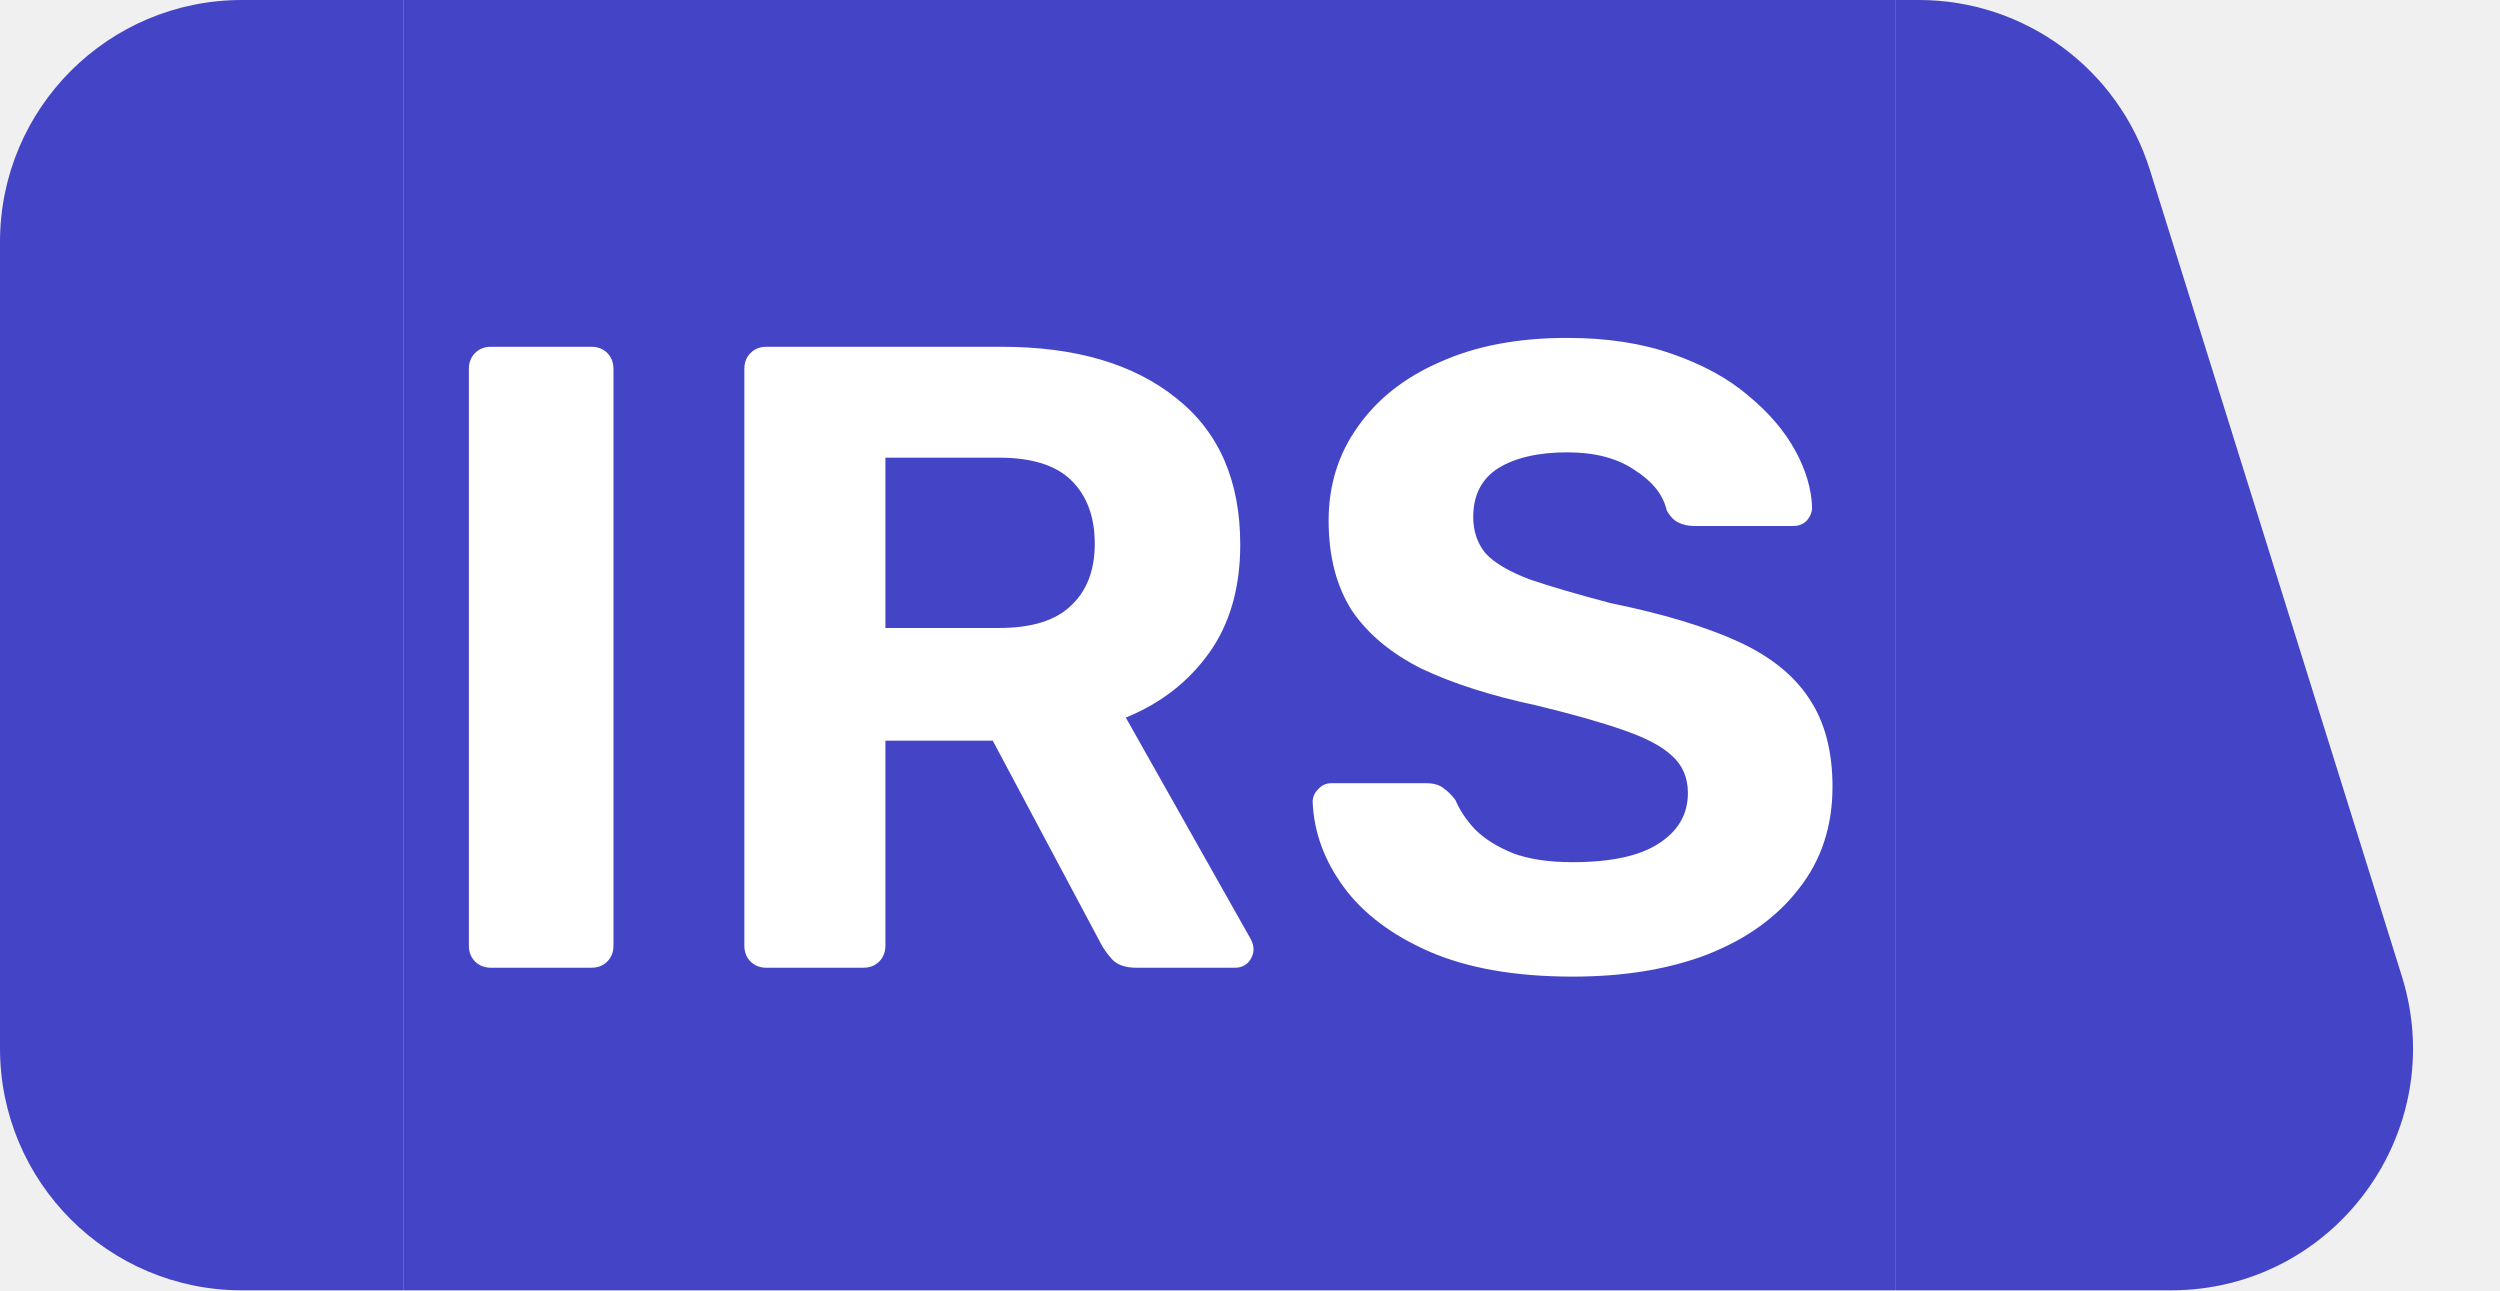
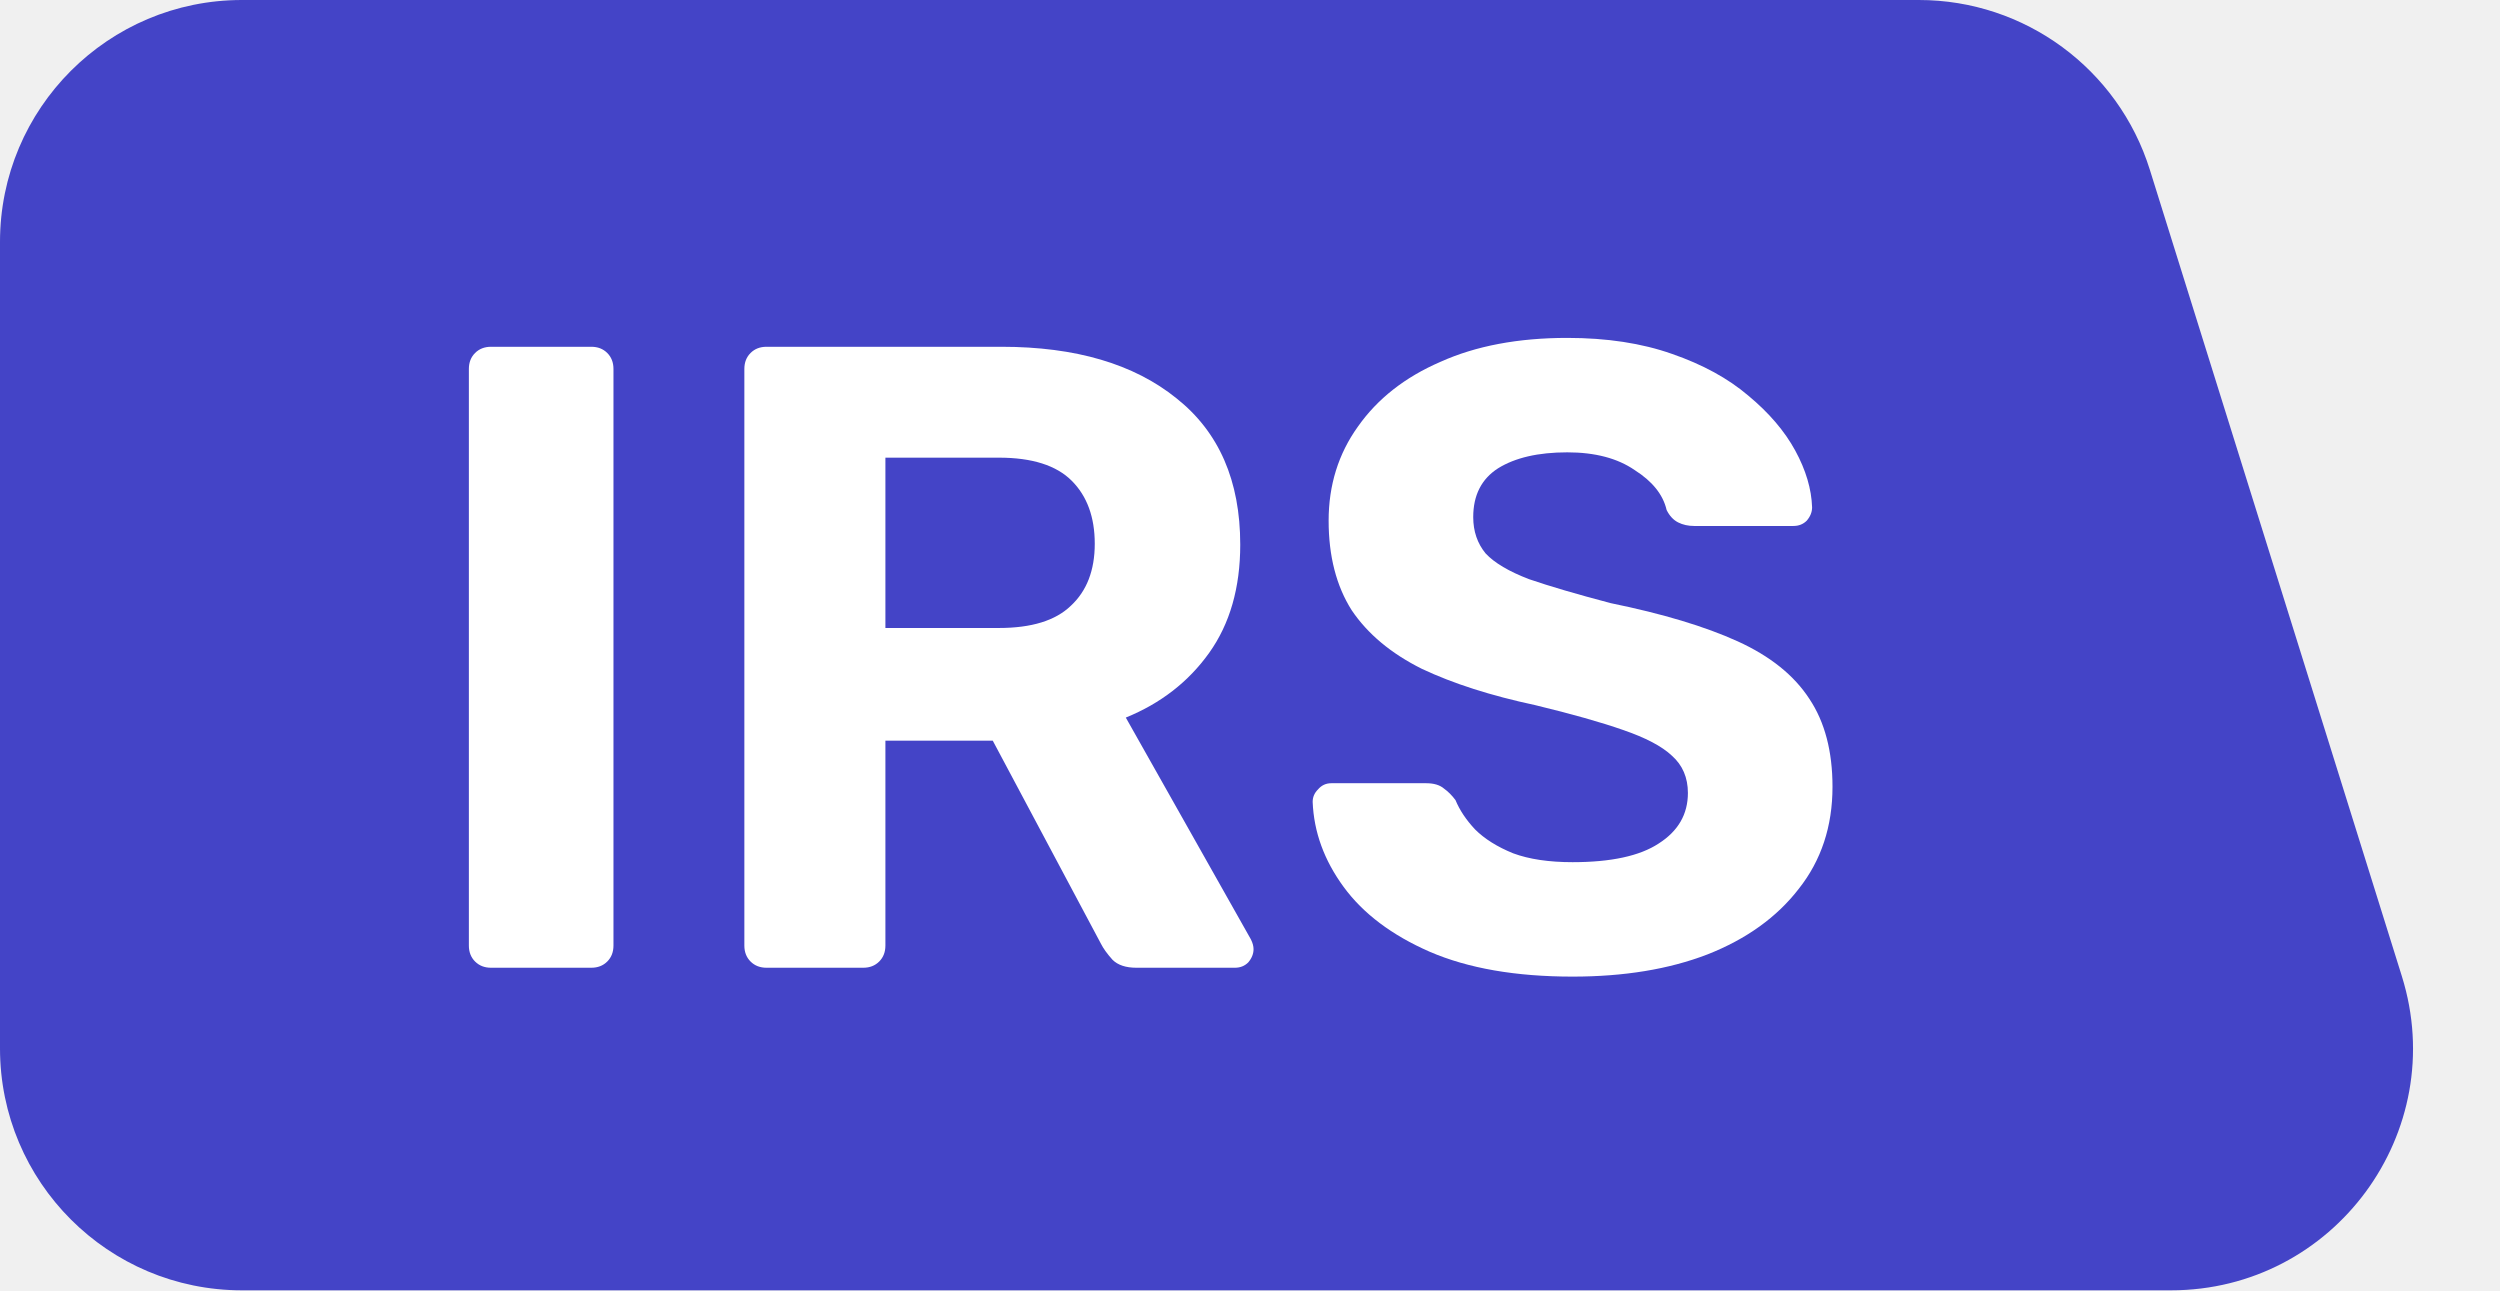
<svg xmlns="http://www.w3.org/2000/svg" width="62" height="32" viewBox="0 0 62 32" fill="none">
-   <path d="M0 6C0 2.686 2.686 0 6 0H10V32H6C2.686 32 0 29.314 0 26V6Z" fill="#4444C7" />
-   <rect width="37" height="32" transform="translate(10)" fill="#4444C7" />
-   <path d="M12.178 24C12.017 24 11.885 23.949 11.782 23.846C11.679 23.743 11.628 23.611 11.628 23.45V9.15C11.628 8.989 11.679 8.857 11.782 8.754C11.885 8.651 12.017 8.6 12.178 8.6H14.664C14.825 8.6 14.957 8.651 15.06 8.754C15.163 8.857 15.214 8.989 15.214 9.15V23.45C15.214 23.611 15.163 23.743 15.06 23.846C14.957 23.949 14.825 24 14.664 24H12.178ZM19.01 24C18.849 24 18.717 23.949 18.614 23.846C18.511 23.743 18.46 23.611 18.46 23.45V9.15C18.46 8.989 18.511 8.857 18.614 8.754C18.717 8.651 18.849 8.6 19.01 8.6H24.84C26.673 8.6 28.118 9.025 29.174 9.876C30.23 10.712 30.758 11.922 30.758 13.506C30.758 14.577 30.501 15.471 29.988 16.19C29.475 16.909 28.785 17.444 27.92 17.796L31.022 23.296C31.066 23.384 31.088 23.465 31.088 23.538C31.088 23.655 31.044 23.765 30.956 23.868C30.868 23.956 30.758 24 30.626 24H28.184C27.92 24 27.722 23.934 27.59 23.802C27.458 23.655 27.363 23.523 27.304 23.406L24.62 18.368H21.958V23.45C21.958 23.611 21.907 23.743 21.804 23.846C21.701 23.949 21.569 24 21.408 24H19.01ZM21.958 15.574H24.774C25.581 15.574 26.175 15.391 26.556 15.024C26.952 14.657 27.15 14.144 27.15 13.484C27.15 12.824 26.959 12.303 26.578 11.922C26.197 11.541 25.595 11.35 24.774 11.35H21.958V15.574ZM39 24.22C37.592 24.22 36.411 24.015 35.458 23.604C34.52 23.193 33.808 22.658 33.324 21.998C32.84 21.338 32.584 20.634 32.554 19.886C32.554 19.769 32.598 19.666 32.686 19.578C32.774 19.475 32.884 19.424 33.016 19.424H35.37C35.561 19.424 35.708 19.468 35.81 19.556C35.913 19.629 36.008 19.725 36.096 19.842C36.199 20.091 36.36 20.333 36.58 20.568C36.815 20.803 37.13 21.001 37.526 21.162C37.922 21.309 38.413 21.382 39 21.382C39.953 21.382 40.665 21.228 41.134 20.92C41.618 20.612 41.86 20.194 41.86 19.666C41.86 19.285 41.728 18.977 41.464 18.742C41.215 18.507 40.812 18.295 40.254 18.104C39.712 17.913 38.986 17.708 38.076 17.488C36.976 17.253 36.038 16.953 35.26 16.586C34.498 16.205 33.918 15.721 33.522 15.134C33.141 14.533 32.95 13.792 32.95 12.912C32.95 12.032 33.192 11.255 33.676 10.58C34.16 9.891 34.842 9.355 35.722 8.974C36.602 8.578 37.651 8.38 38.868 8.38C39.851 8.38 40.716 8.512 41.464 8.776C42.227 9.04 42.858 9.385 43.356 9.81C43.87 10.235 44.258 10.69 44.522 11.174C44.786 11.658 44.925 12.127 44.94 12.582C44.94 12.699 44.896 12.809 44.808 12.912C44.72 13 44.61 13.044 44.478 13.044H42.014C41.867 13.044 41.736 13.015 41.618 12.956C41.501 12.897 41.406 12.795 41.332 12.648C41.244 12.267 40.98 11.937 40.54 11.658C40.115 11.365 39.557 11.218 38.868 11.218C38.15 11.218 37.578 11.35 37.152 11.614C36.742 11.878 36.536 12.281 36.536 12.824C36.536 13.176 36.639 13.477 36.844 13.726C37.064 13.961 37.423 14.173 37.922 14.364C38.435 14.54 39.11 14.738 39.946 14.958C41.237 15.222 42.285 15.537 43.092 15.904C43.899 16.271 44.493 16.747 44.874 17.334C45.255 17.906 45.446 18.632 45.446 19.512C45.446 20.495 45.167 21.338 44.61 22.042C44.068 22.746 43.312 23.289 42.344 23.67C41.391 24.037 40.276 24.22 39 24.22Z" fill="white" />
-   <path d="M53.316 4.21C52.533 1.706 50.213 0 47.589 0H47V32H53.839C57.887 32 60.773 28.074 59.566 24.21L53.316 4.21Z" fill="#4444C7" />
+   <path d="M0 6C0 2.686 2.686 0 6 0H47.589C50.213 0 52.533 1.706 53.316 4.21L59.566 24.21C60.773 28.074 57.887 32 53.839 32H6C2.686 32 0 29.314 0 26V6Z" fill="#4444C7" />
+   <path d="M12.178 24C12.017 24 11.885 23.949 11.782 23.846C11.679 23.743 11.628 23.611 11.628 23.45V9.15C11.628 8.989 11.679 8.857 11.782 8.754C11.885 8.651 12.017 8.6 12.178 8.6H14.664C14.825 8.6 14.957 8.651 15.06 8.754C15.163 8.857 15.214 8.989 15.214 9.15V23.45C15.214 23.611 15.163 23.743 15.06 23.846C14.957 23.949 14.825 24 14.664 24H12.178Z" fill="white" />
+   <path d="M19.01 24C18.849 24 18.717 23.949 18.614 23.846C18.511 23.743 18.46 23.611 18.46 23.45V9.15C18.46 8.989 18.511 8.857 18.614 8.754C18.717 8.651 18.849 8.6 19.01 8.6H24.84C26.673 8.6 28.118 9.025 29.174 9.876C30.23 10.712 30.758 11.922 30.758 13.506C30.758 14.577 30.501 15.471 29.988 16.19C29.475 16.909 28.785 17.444 27.92 17.796L31.022 23.296C31.066 23.384 31.088 23.465 31.088 23.538C31.088 23.655 31.044 23.765 30.956 23.868C30.868 23.956 30.758 24 30.626 24H28.184C27.92 24 27.722 23.934 27.59 23.802C27.458 23.655 27.363 23.523 27.304 23.406L24.62 18.368H21.958V23.45C21.958 23.611 21.907 23.743 21.804 23.846C21.701 23.949 21.569 24 21.408 24H19.01ZM21.958 15.574H24.774C25.581 15.574 26.175 15.391 26.556 15.024C26.952 14.657 27.15 14.144 27.15 13.484C27.15 12.824 26.959 12.303 26.578 11.922C26.197 11.541 25.595 11.35 24.774 11.35H21.958V15.574Z" fill="white" />
+   <path d="M39 24.22C37.592 24.22 36.411 24.015 35.458 23.604C34.519 23.193 33.808 22.658 33.324 21.998C32.84 21.338 32.583 20.634 32.554 19.886C32.554 19.769 32.598 19.666 32.686 19.578C32.774 19.475 32.884 19.424 33.016 19.424H35.37C35.561 19.424 35.707 19.468 35.81 19.556C35.913 19.629 36.008 19.725 36.096 19.842C36.199 20.091 36.36 20.333 36.58 20.568C36.815 20.803 37.13 21.001 37.526 21.162C37.922 21.309 38.413 21.382 39 21.382C39.953 21.382 40.665 21.228 41.134 20.92C41.618 20.612 41.86 20.194 41.86 19.666C41.86 19.285 41.728 18.977 41.464 18.742C41.215 18.507 40.811 18.295 40.254 18.104C39.711 17.913 38.985 17.708 38.076 17.488C36.976 17.253 36.037 16.953 35.26 16.586C34.497 16.205 33.918 15.721 33.522 15.134C33.141 14.533 32.95 13.792 32.95 12.912C32.95 12.032 33.192 11.255 33.676 10.58C34.16 9.891 34.842 9.355 35.722 8.974C36.602 8.578 37.651 8.38 38.868 8.38C39.851 8.38 40.716 8.512 41.464 8.776C42.227 9.04 42.857 9.385 43.356 9.81C43.869 10.235 44.258 10.69 44.522 11.174C44.786 11.658 44.925 12.127 44.94 12.582C44.94 12.699 44.896 12.809 44.808 12.912C44.72 13 44.61 13.044 44.478 13.044H42.014C41.867 13.044 41.735 13.015 41.618 12.956C41.501 12.897 41.405 12.795 41.332 12.648C41.244 12.267 40.98 11.937 40.54 11.658C40.115 11.365 39.557 11.218 38.868 11.218C38.149 11.218 37.577 11.35 37.152 11.614C36.741 11.878 36.536 12.281 36.536 12.824C36.536 13.176 36.639 13.477 36.844 13.726C37.064 13.961 37.423 14.173 37.922 14.364C38.435 14.54 39.11 14.738 39.946 14.958C41.237 15.222 42.285 15.537 43.092 15.904C43.899 16.271 44.493 16.747 44.874 17.334C45.255 17.906 45.446 18.632 45.446 19.512C45.446 20.495 45.167 21.338 44.61 22.042C44.067 22.746 43.312 23.289 42.344 23.67C41.391 24.037 40.276 24.22 39 24.22Z" fill="white" />
</svg>
